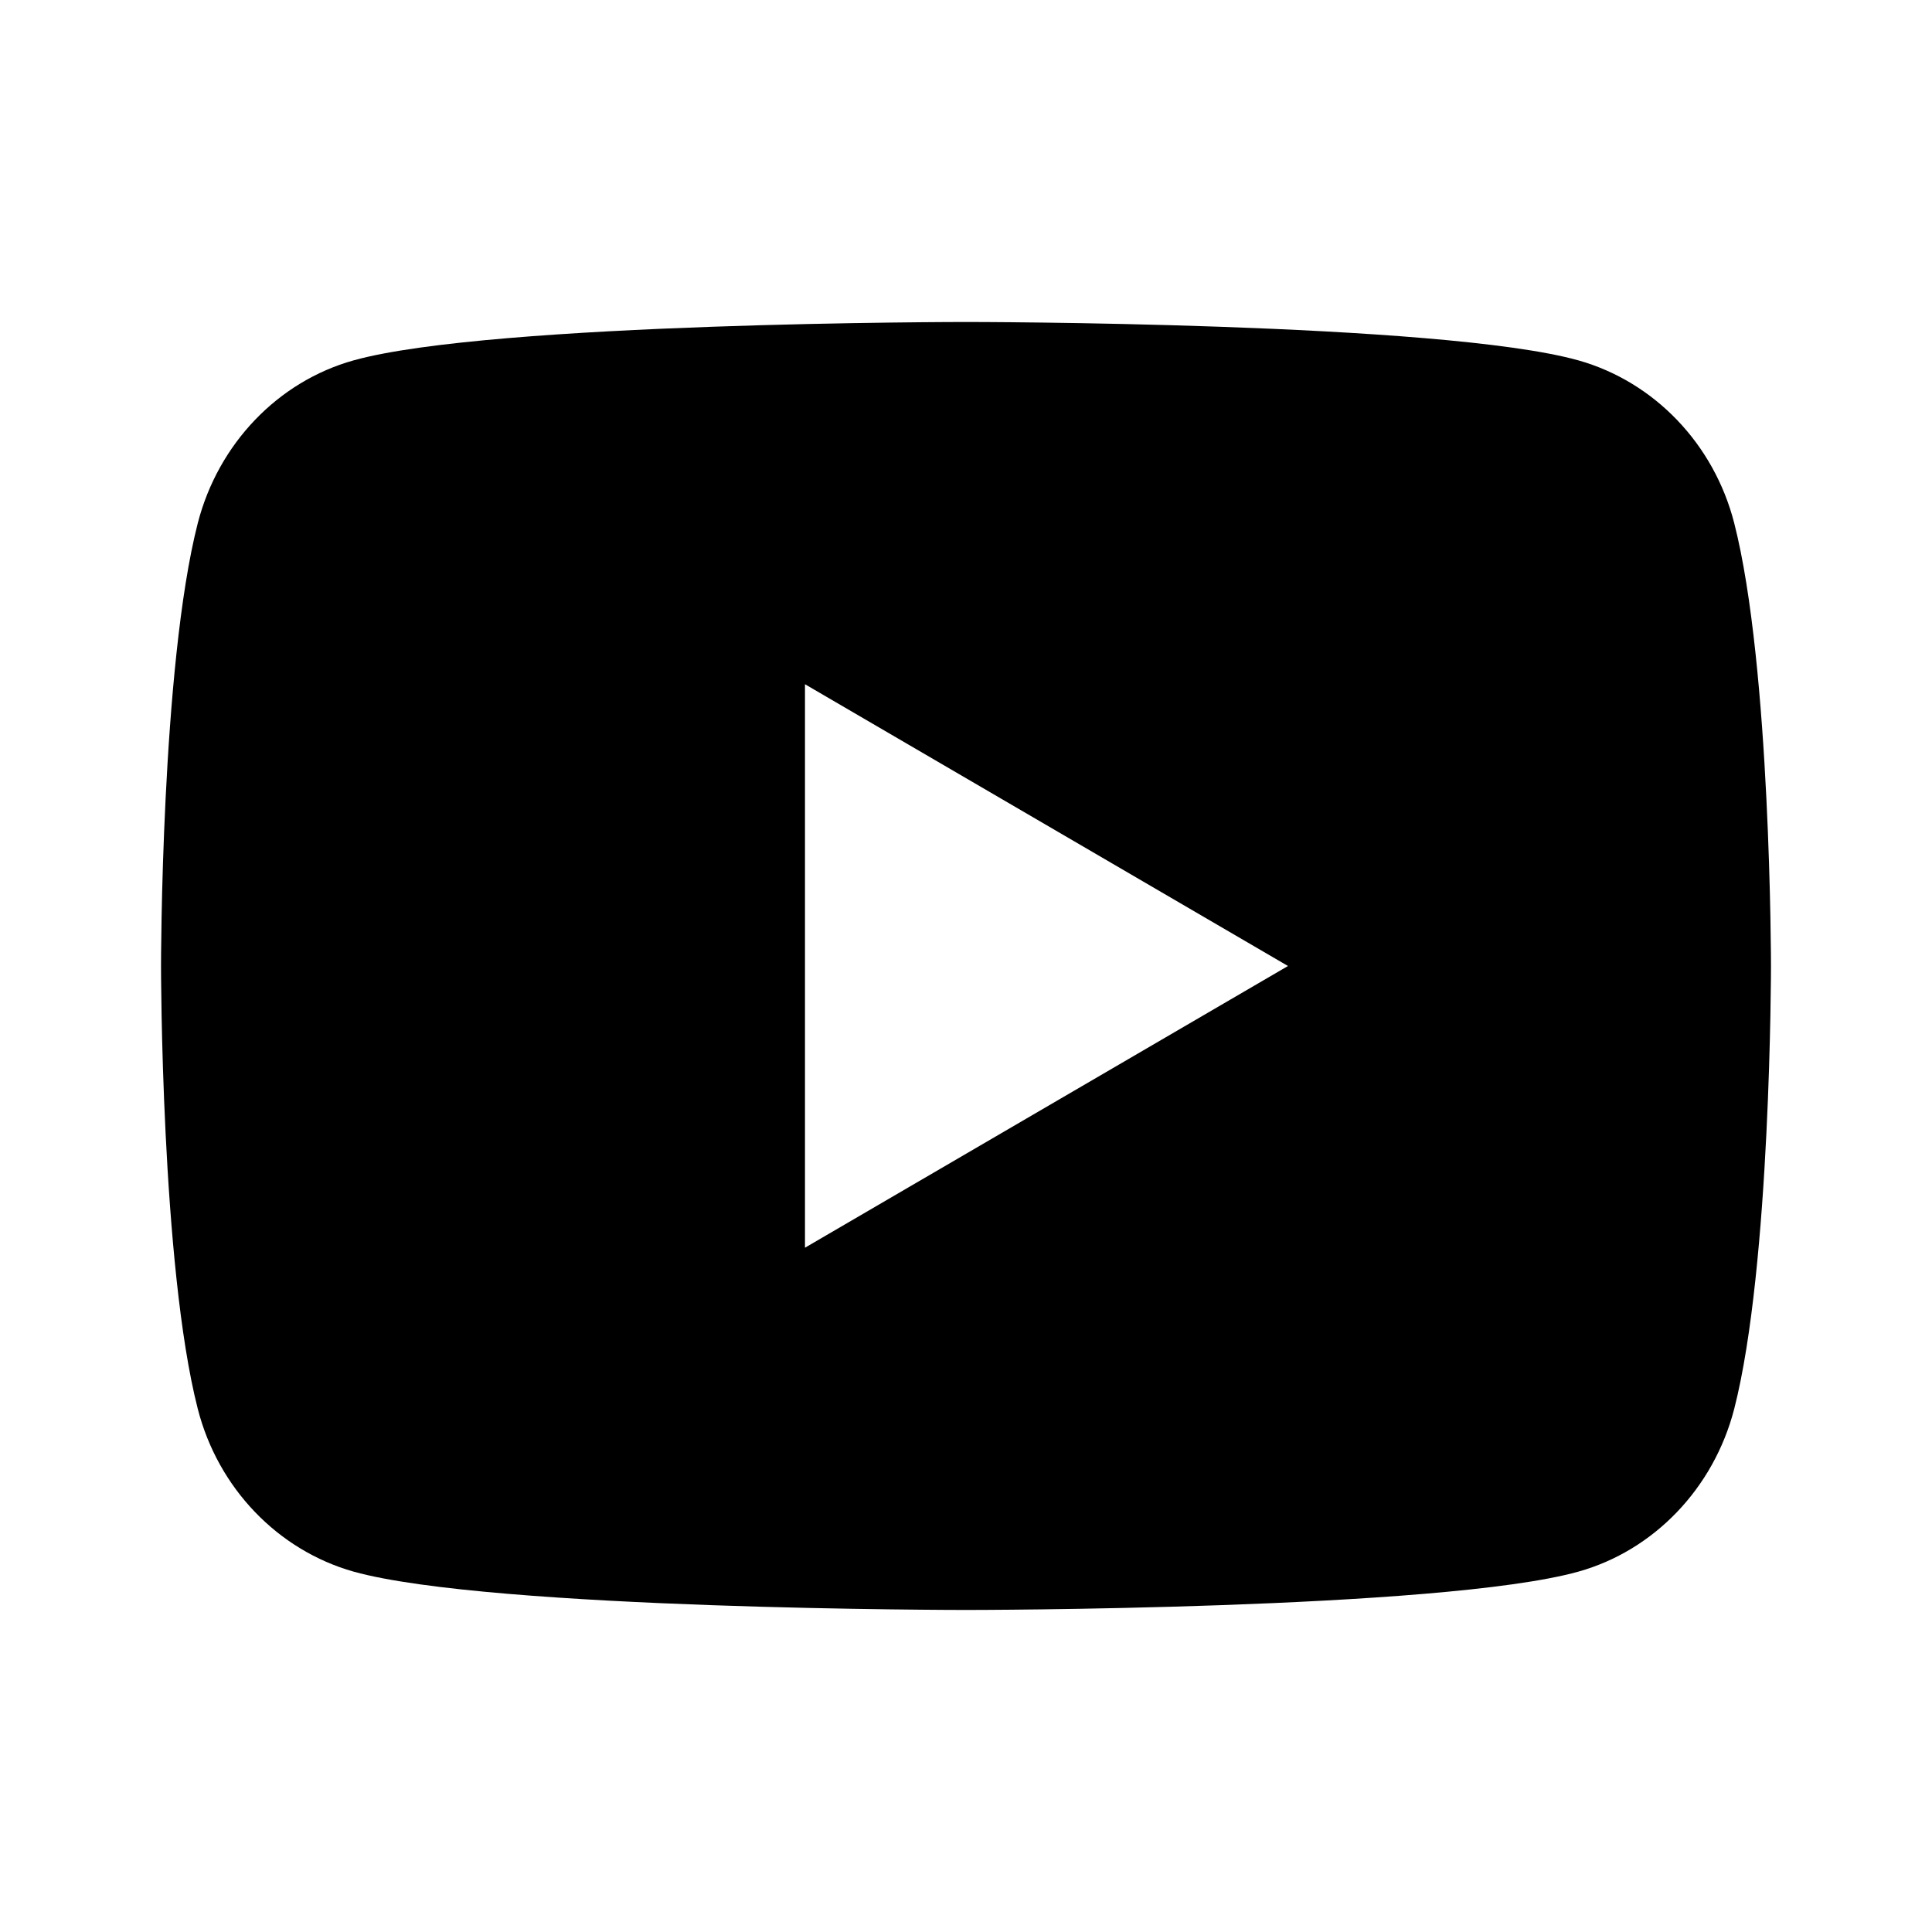
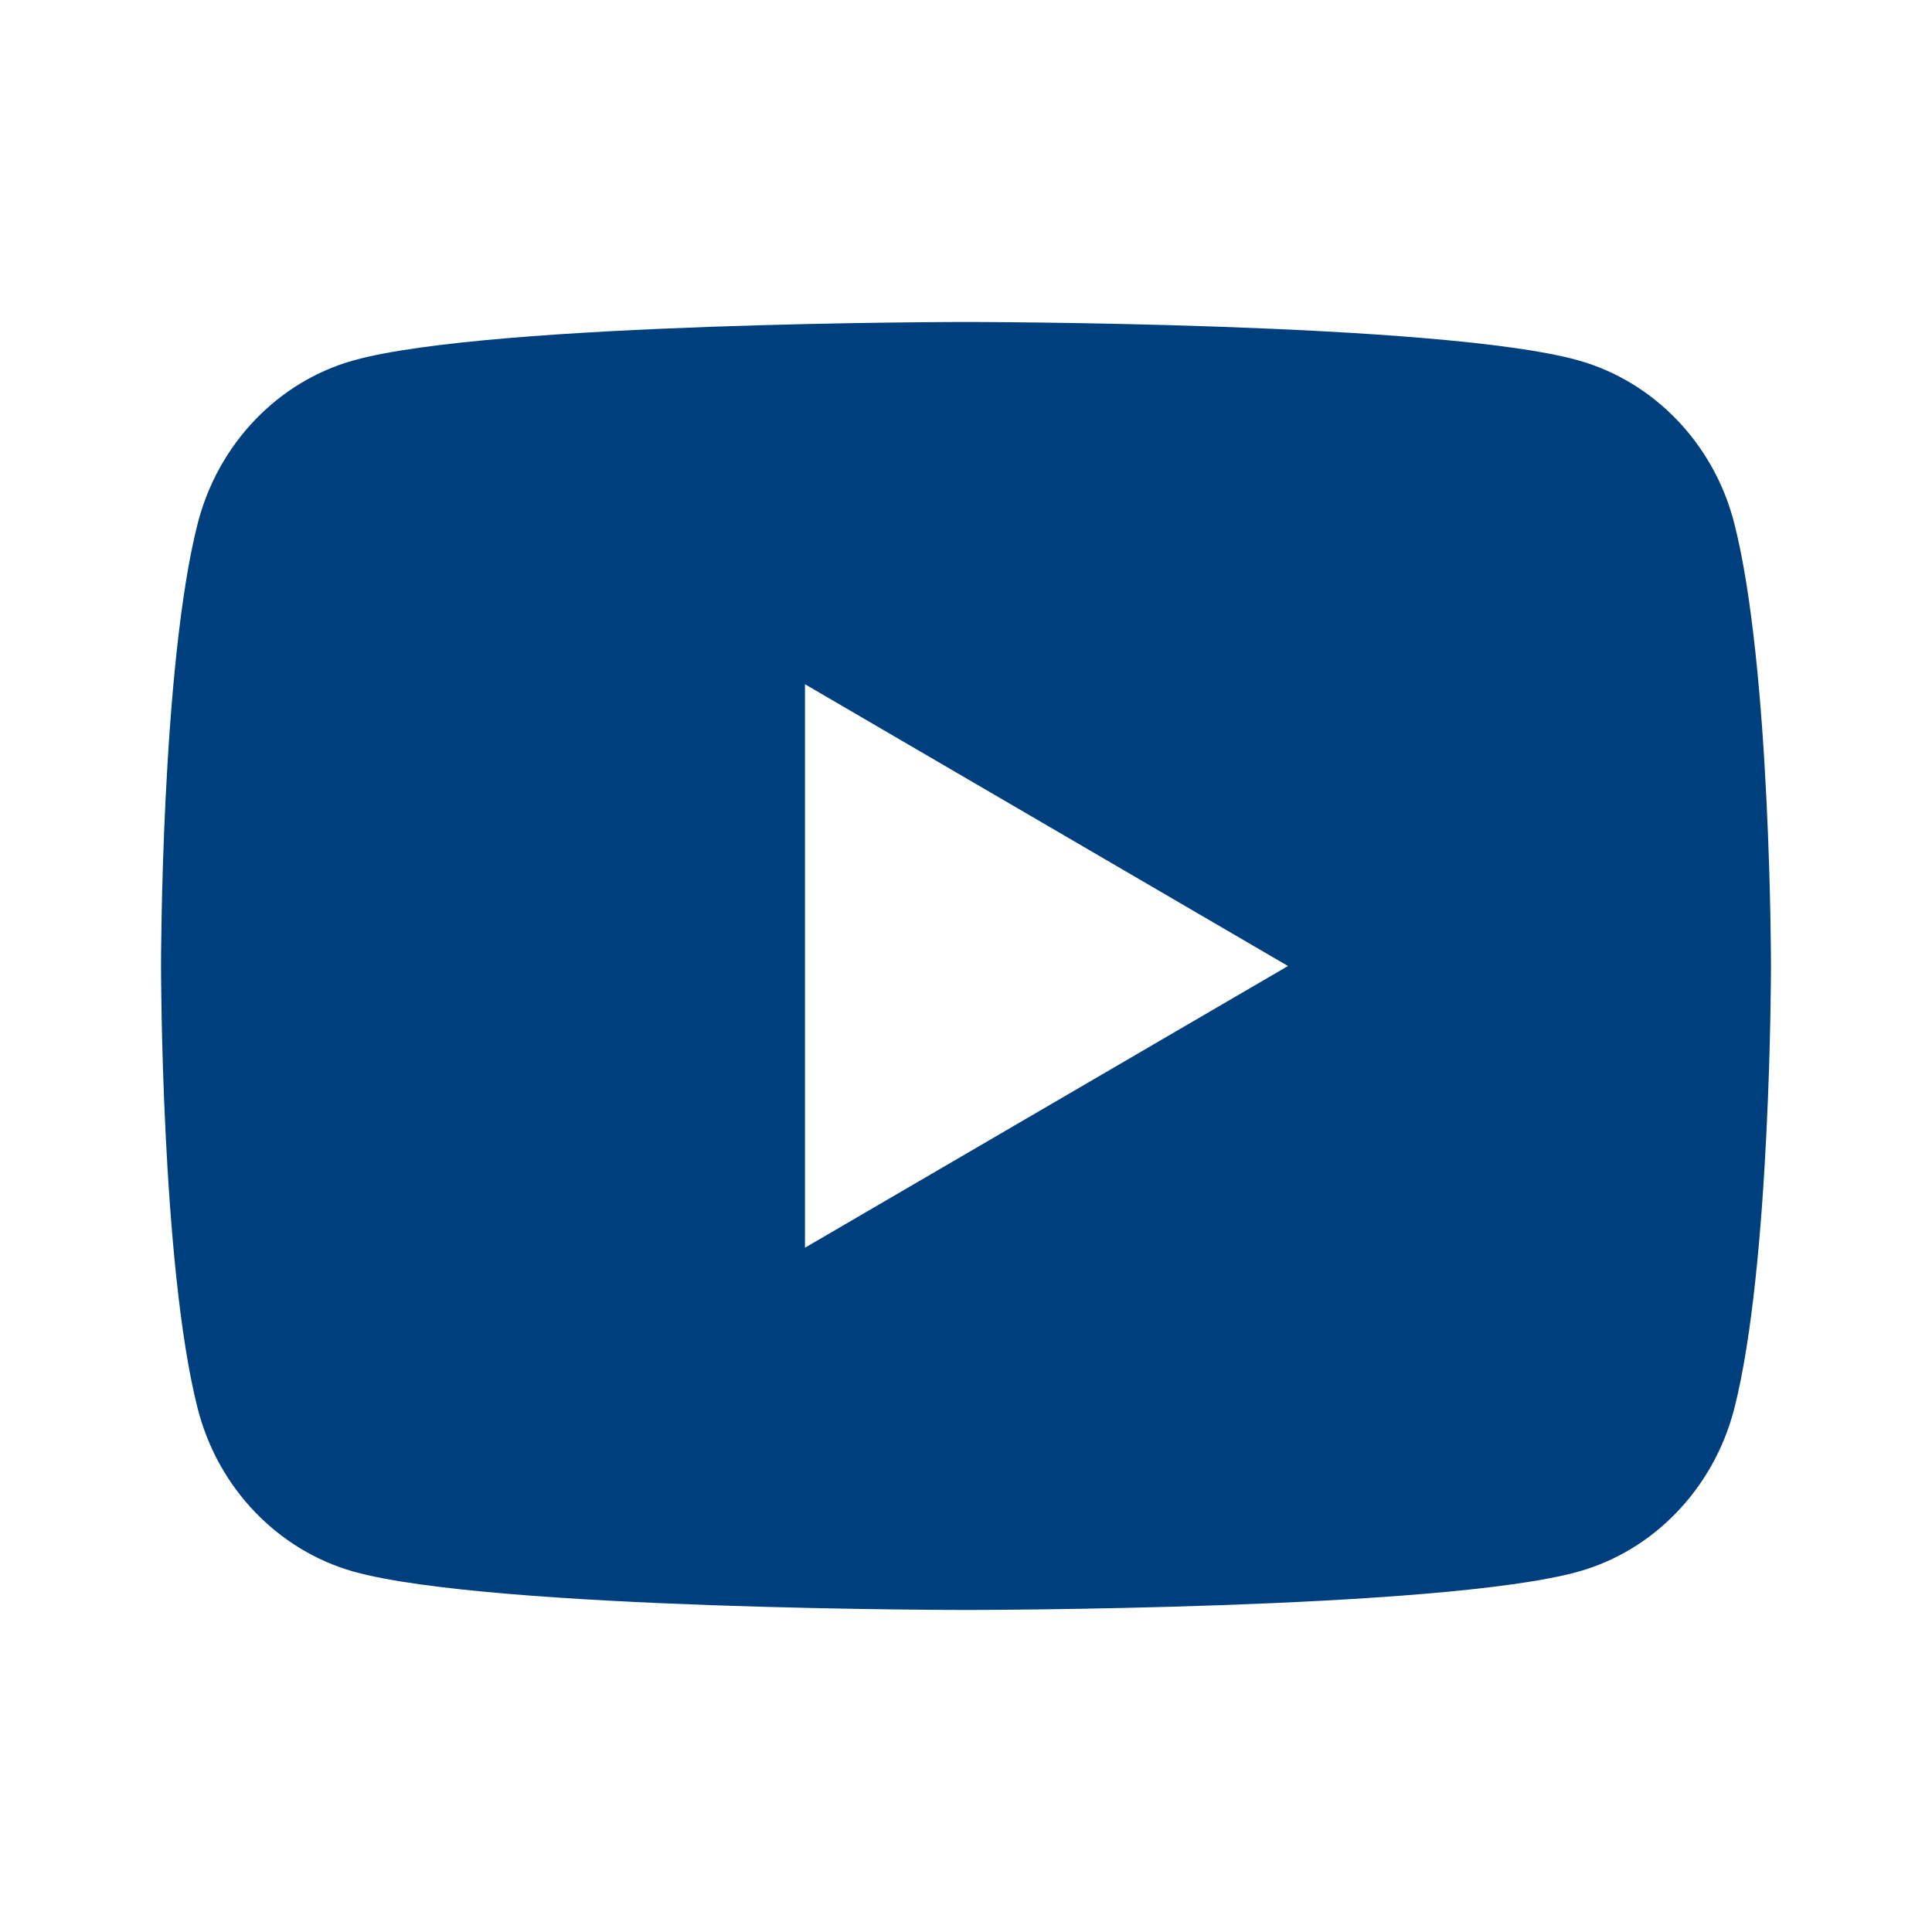
<svg xmlns="http://www.w3.org/2000/svg" width="32" height="32" viewBox="0 0 32 32" fill="none">
-   <path d="M28.724 8.664C29.333 11.04 29.333 16 29.333 16C29.333 16 29.333 20.96 28.724 23.336C28.385 24.649 27.395 25.682 26.14 26.032C23.861 26.666 16 26.666 16 26.666C16 26.666 8.143 26.666 5.86 26.032C4.6 25.677 3.611 24.645 3.276 23.336C2.667 20.96 2.667 16 2.667 16C2.667 16 2.667 11.04 3.276 8.664C3.615 7.35 4.605 6.317 5.86 5.968C8.143 5.333 16 5.333 16 5.333C16 5.333 23.861 5.333 26.14 5.968C27.4 6.322 28.389 7.354 28.724 8.664ZM13.333 20.666L21.333 16L13.333 11.333V20.666Z" fill="black" />
+   <path d="M28.724 8.664C29.333 11.04 29.333 16 29.333 16C29.333 16 29.333 20.96 28.724 23.336C28.385 24.649 27.395 25.682 26.14 26.032C23.861 26.666 16 26.666 16 26.666C16 26.666 8.143 26.666 5.86 26.032C4.6 25.677 3.611 24.645 3.276 23.336C2.667 20.96 2.667 16 2.667 16C2.667 16 2.667 11.04 3.276 8.664C3.615 7.35 4.605 6.317 5.86 5.968C8.143 5.333 16 5.333 16 5.333C16 5.333 23.861 5.333 26.14 5.968C27.4 6.322 28.389 7.354 28.724 8.664ZM13.333 20.666L21.333 16L13.333 11.333V20.666Z" fill="#003F7D" />
</svg>
